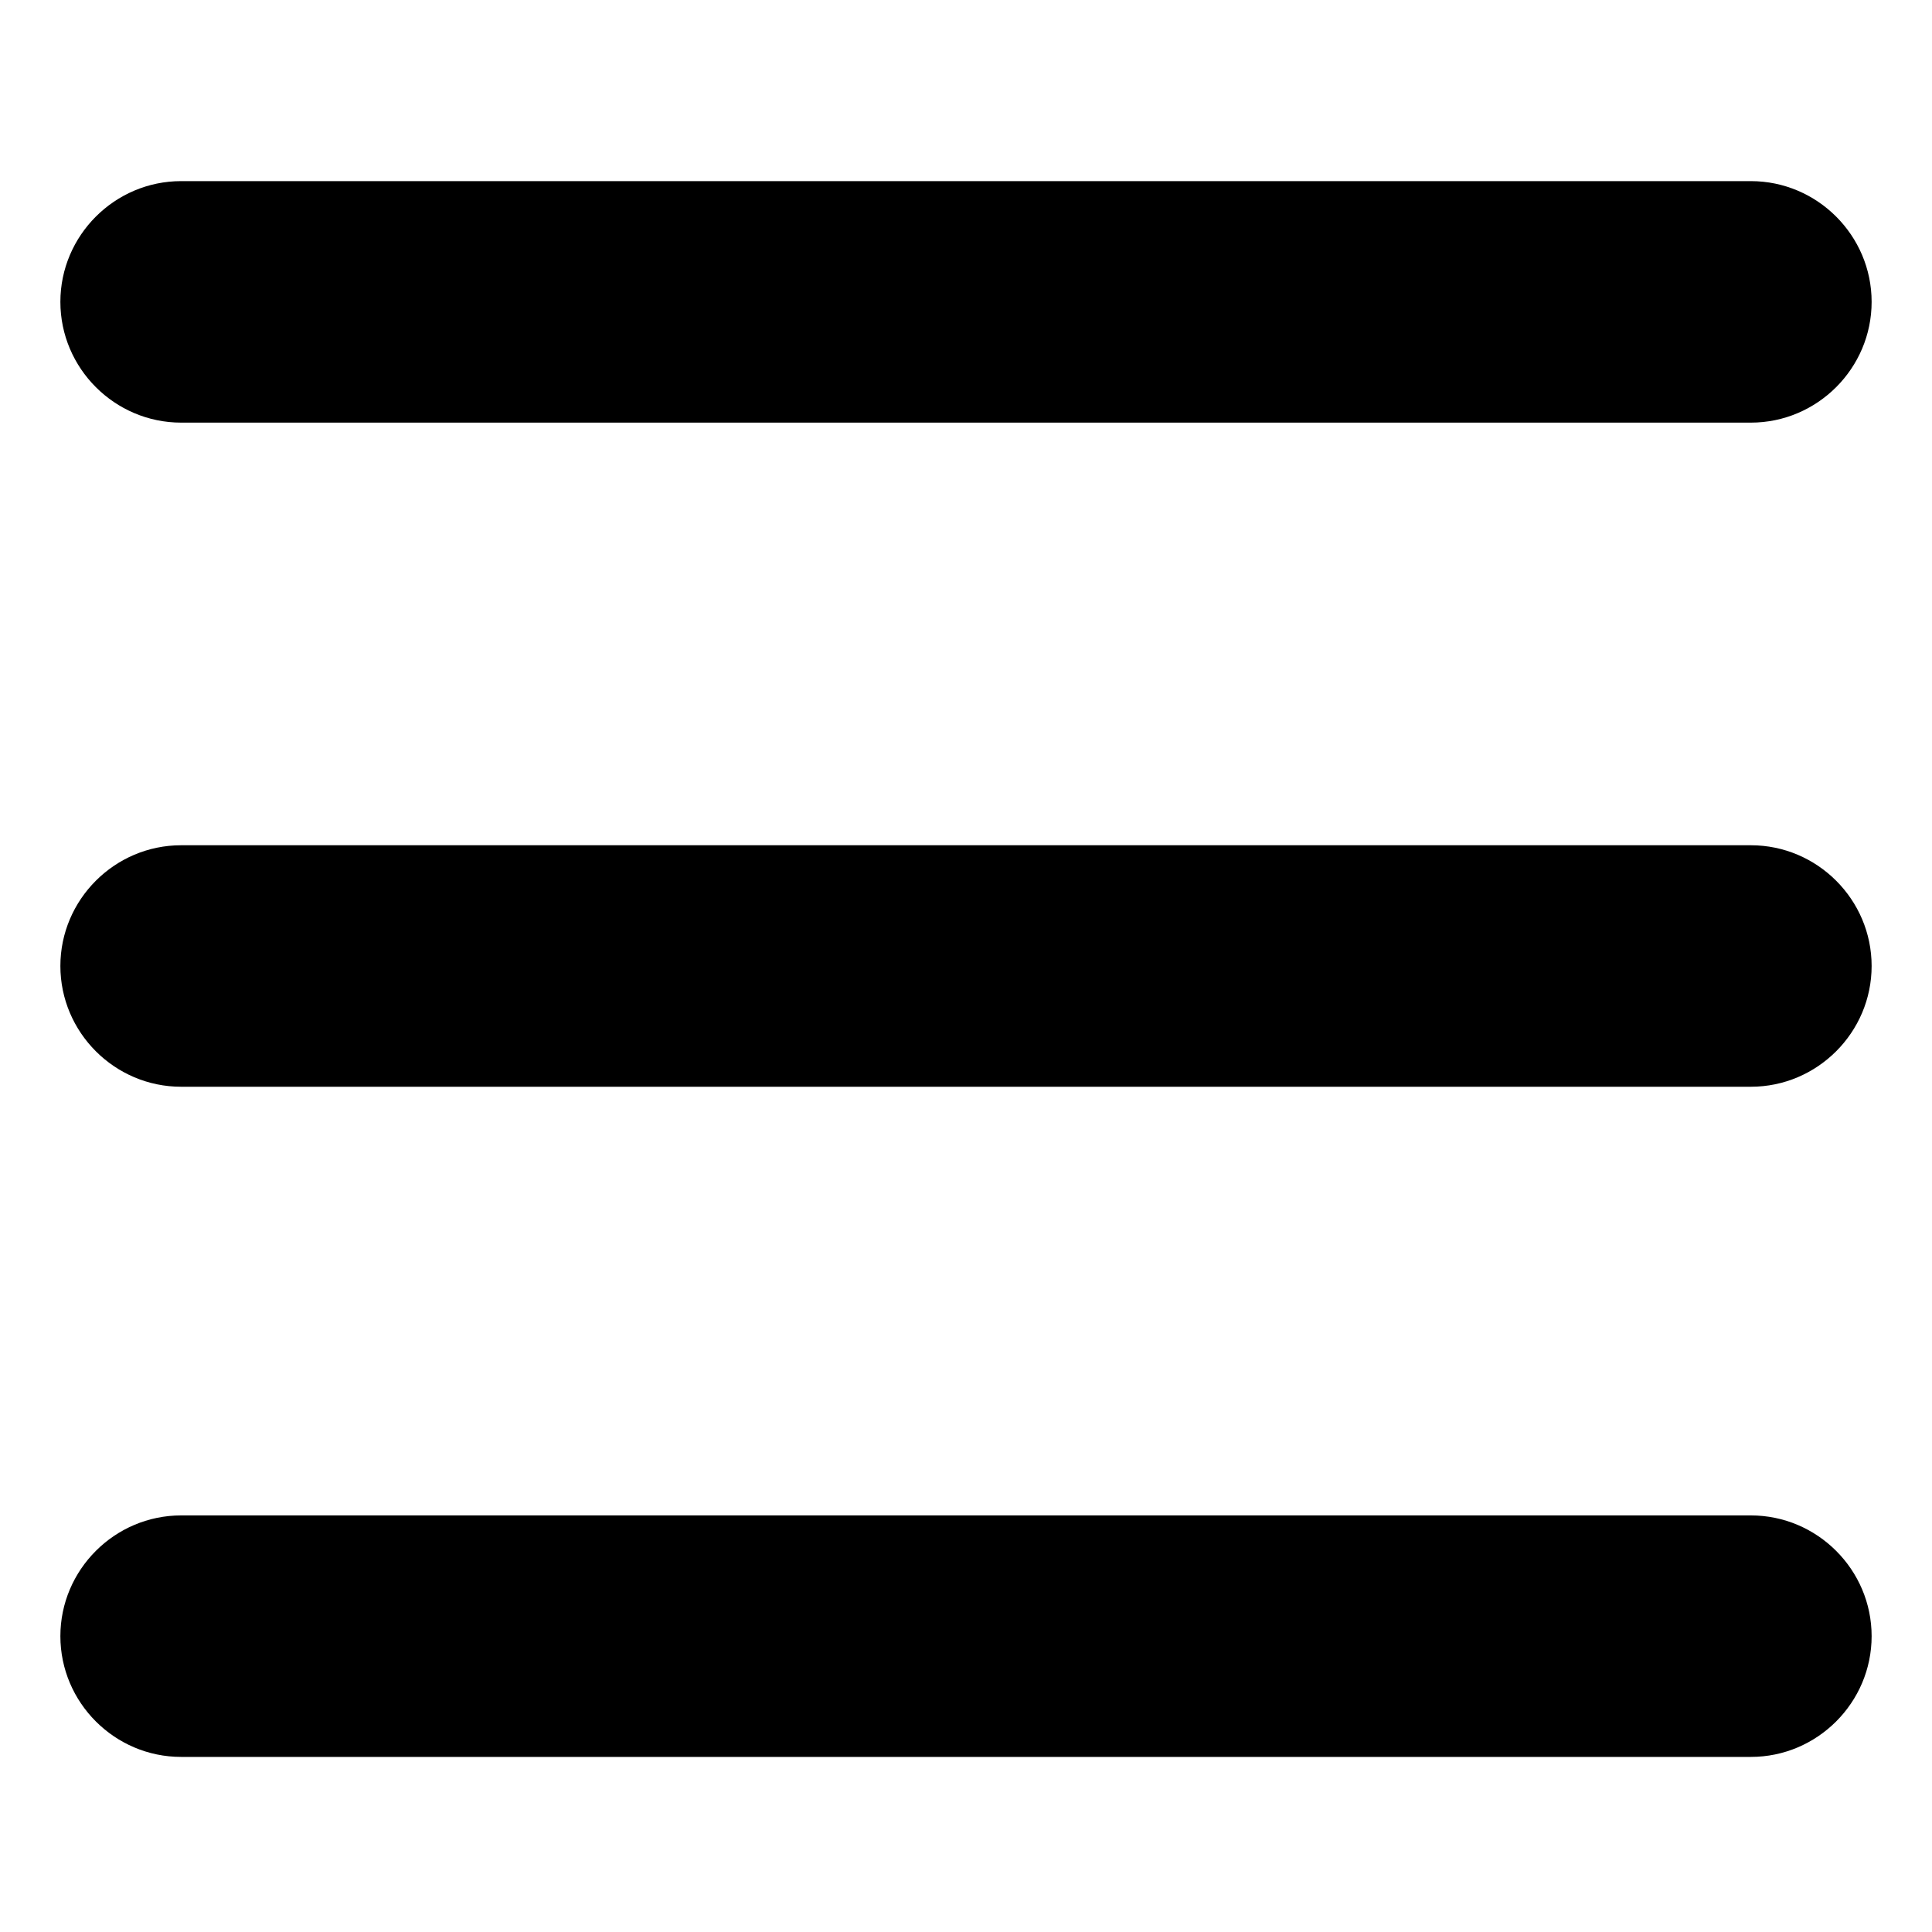
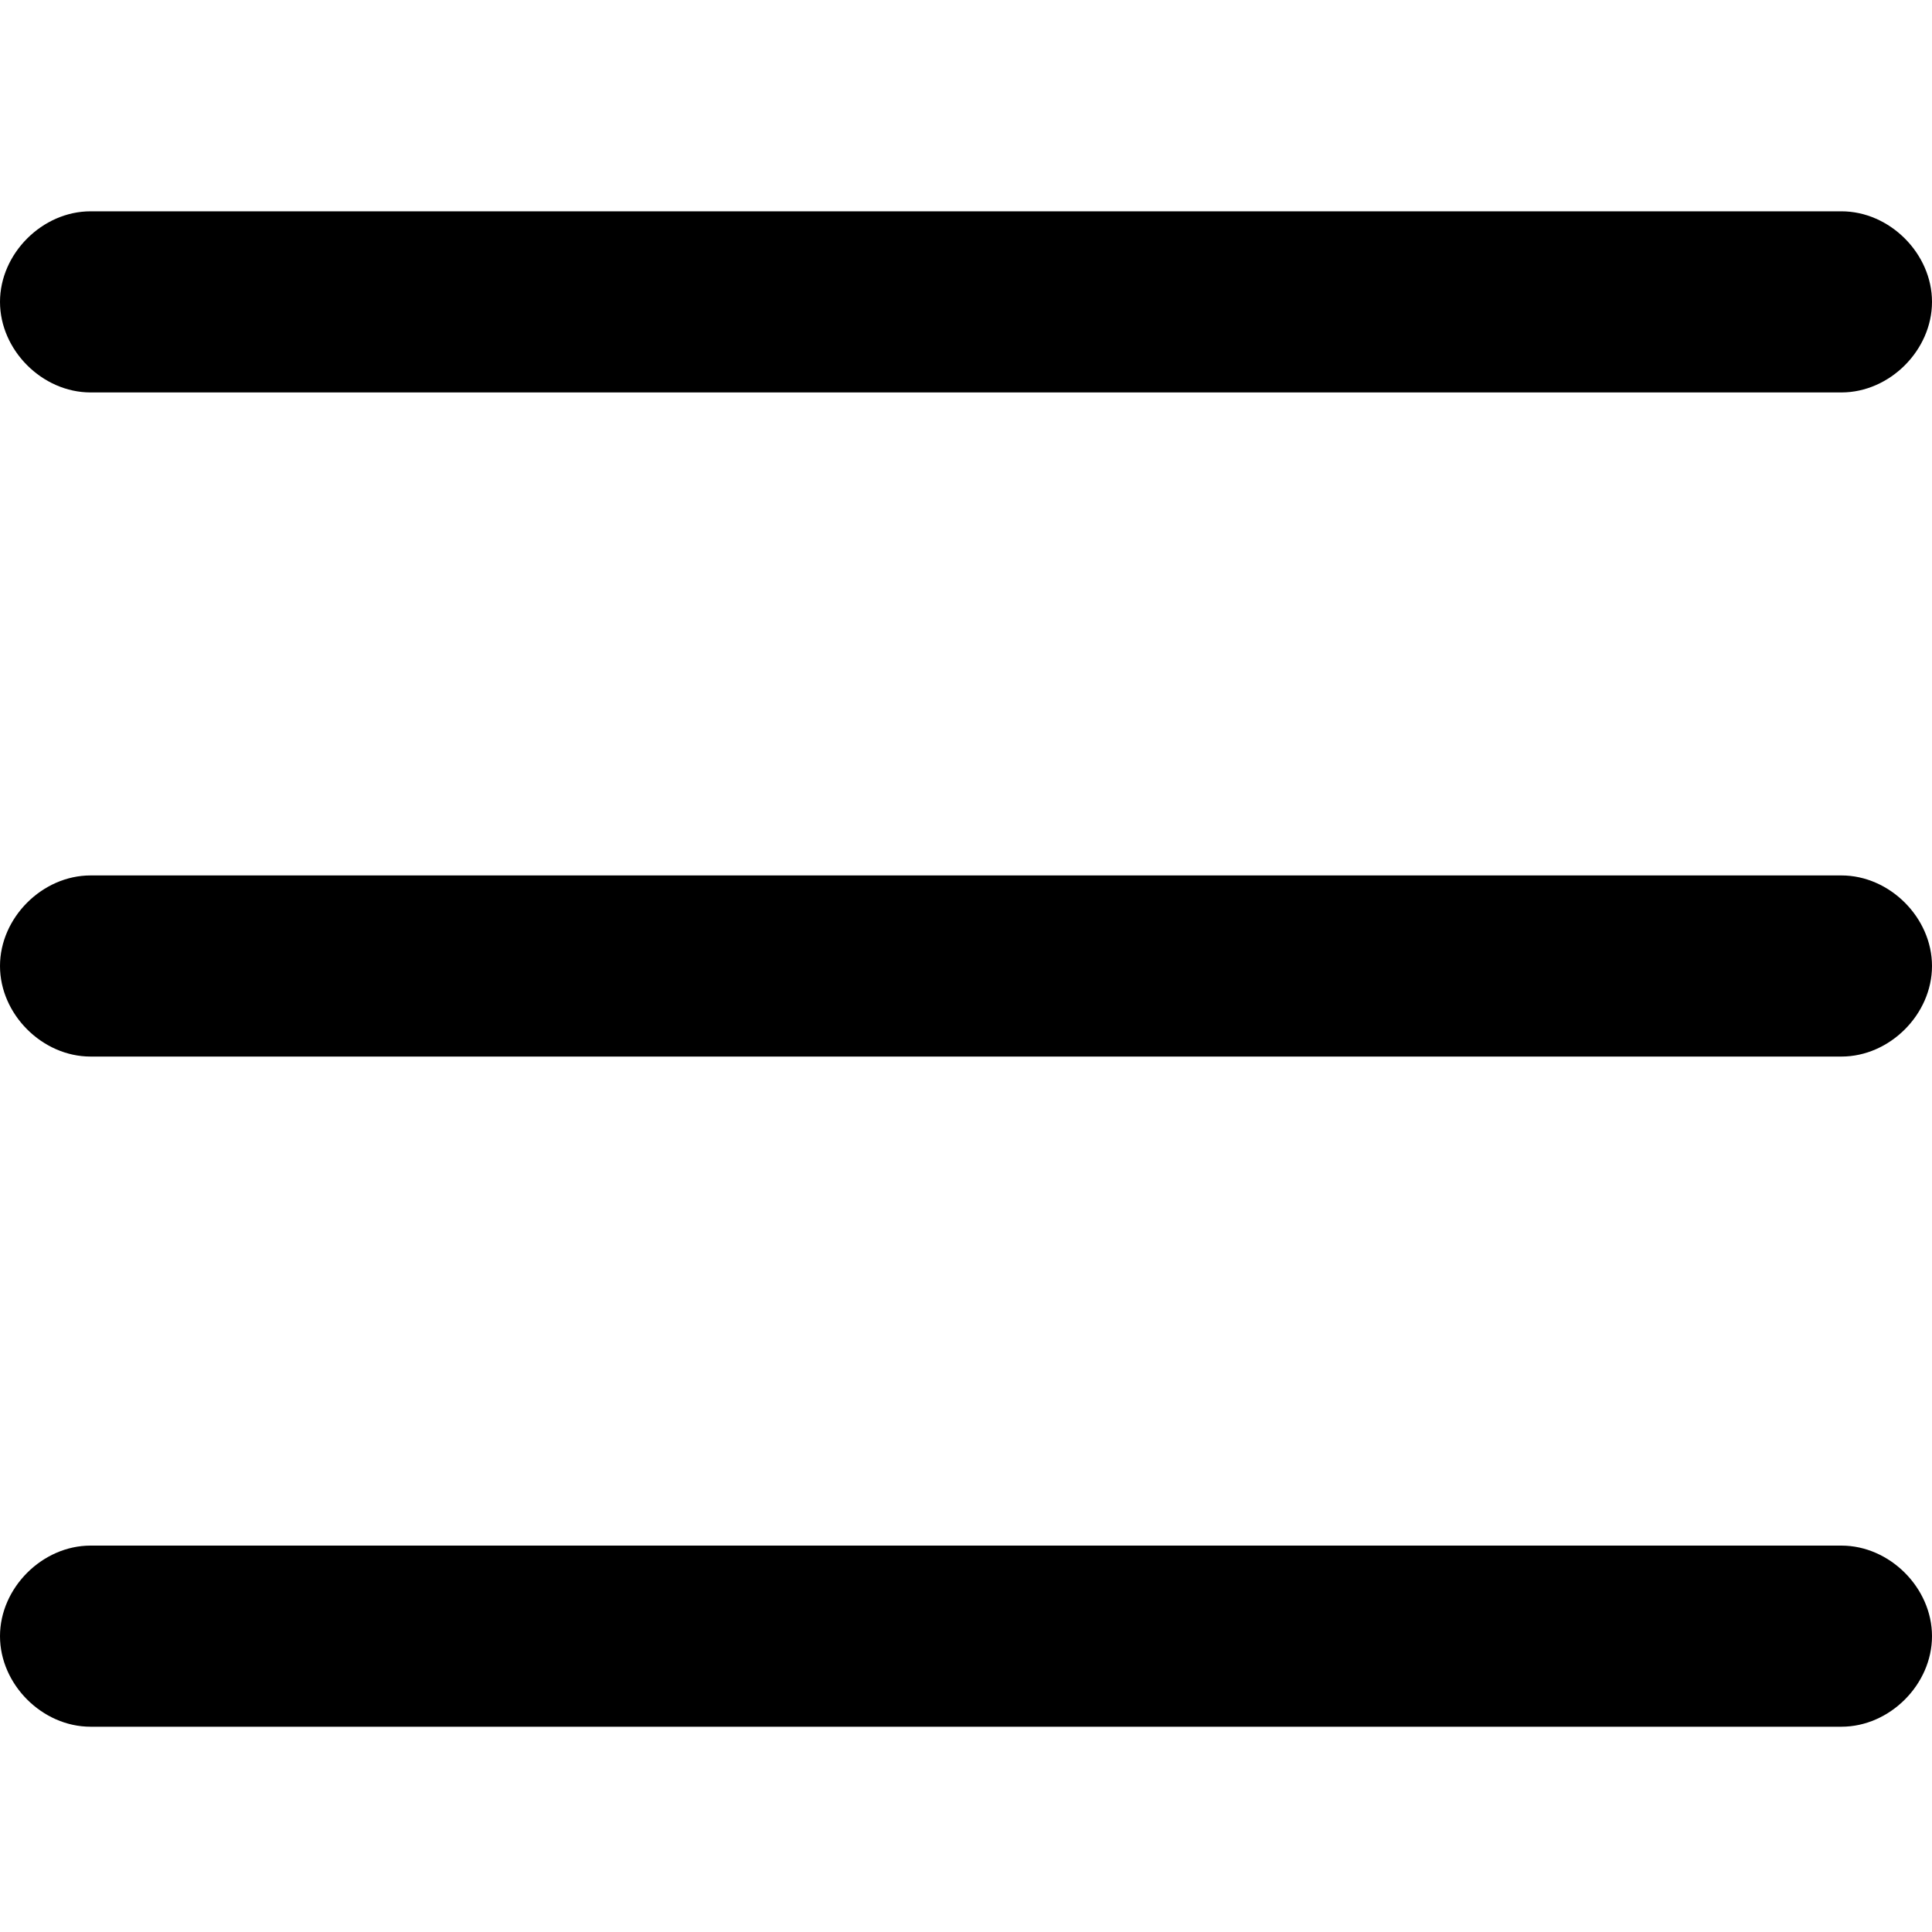
- <svg xmlns="http://www.w3.org/2000/svg" viewBox="0 0 32 32">
-   <path d="M29 7H3c-1.1 0-2-.9-2-2s.9-2 2-2h26c1.1 0 2 .9 2 2s-.9 2-2 2zM29 18H3c-1.1 0-2-.9-2-2s.9-2 2-2h26c1.1 0 2 .9 2 2s-.9 2-2 2zM29 29.1H3c-1.1 0-2-.9-2-2s.9-2 2-2h26c1.1 0 2 .9 2 2s-.9 2-2 2z" />
+ <svg xmlns="http://www.w3.org/2000/svg" x="0px" y="0px" viewBox="0 0 32 32">
+   <path d="M30.5 6.5h-29C.7 6.5 0 5.8 0 5s.7-1.5 1.5-1.5h29c.8 0 1.5.7 1.5 1.5s-.7 1.5-1.5 1.5zM30.5 17.5h-29C.7 17.5 0 16.8 0 16s.7-1.5 1.5-1.5h29c.8 0 1.5.7 1.5 1.5s-.7 1.5-1.5 1.5zM30.5 28.6h-29c-.8 0-1.5-.7-1.5-1.5s.7-1.5 1.5-1.5h29c.8 0 1.5.7 1.5 1.5s-.7 1.5-1.5 1.5z" />
</svg>
